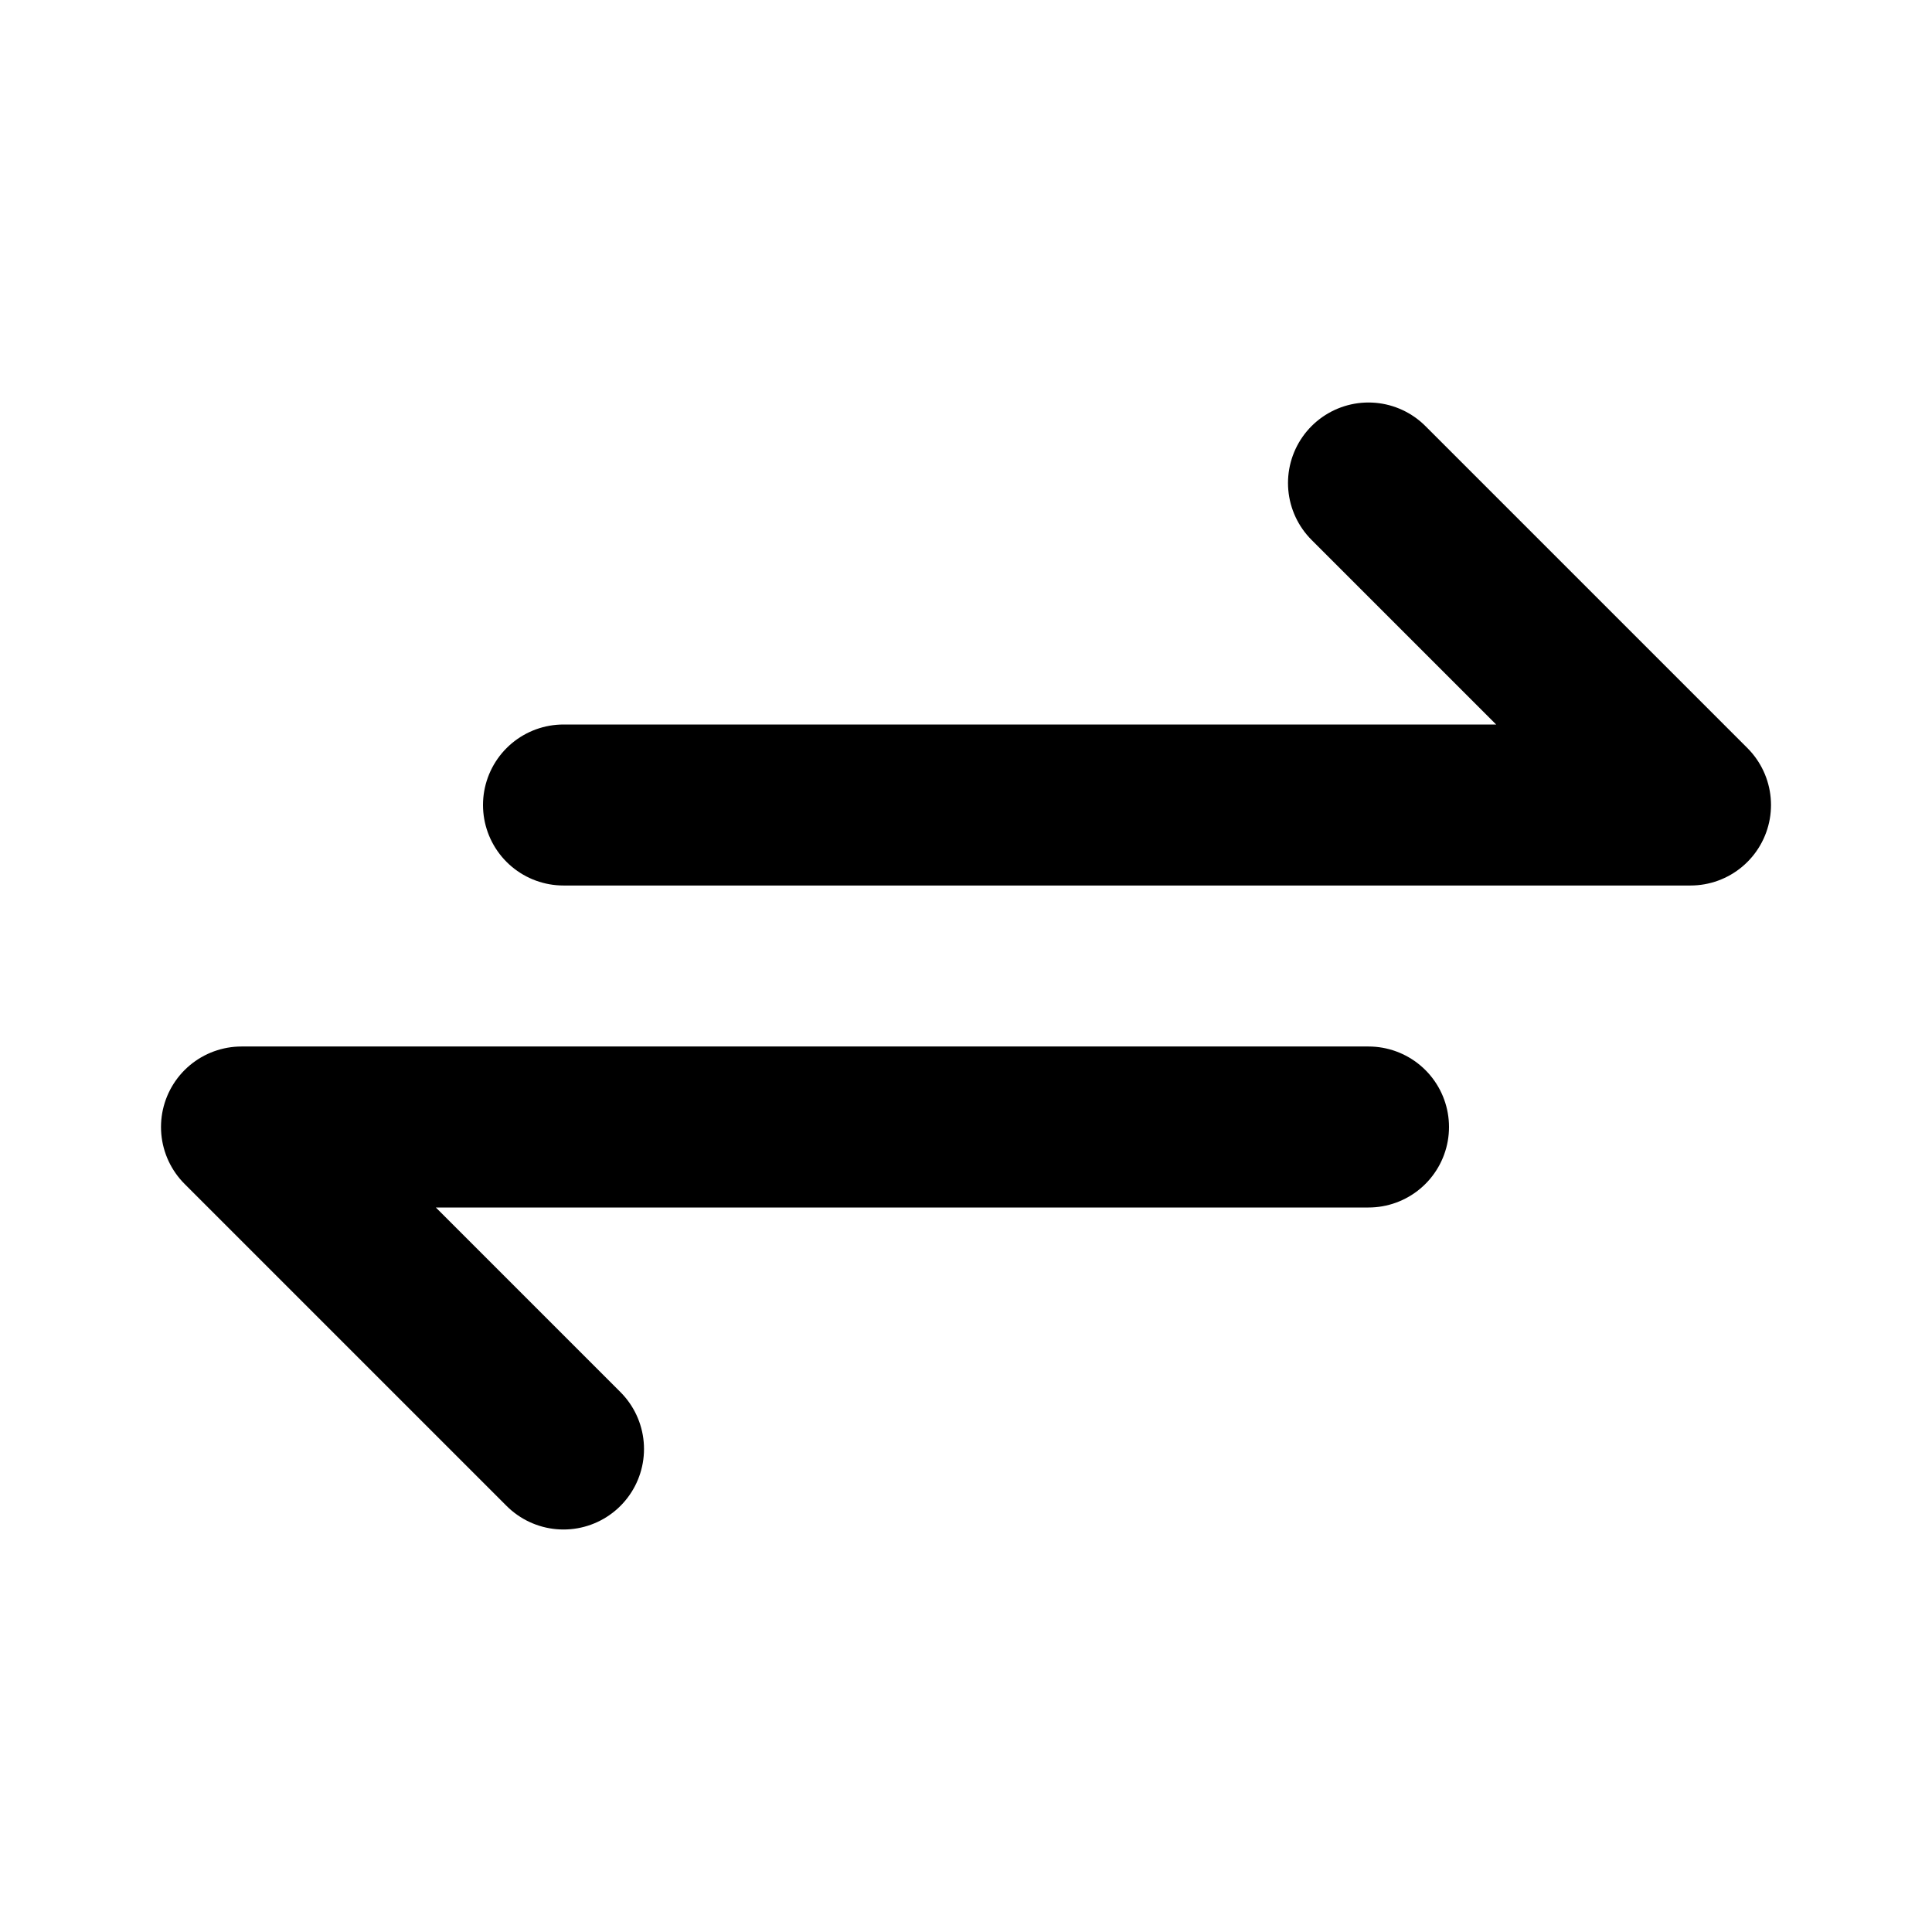
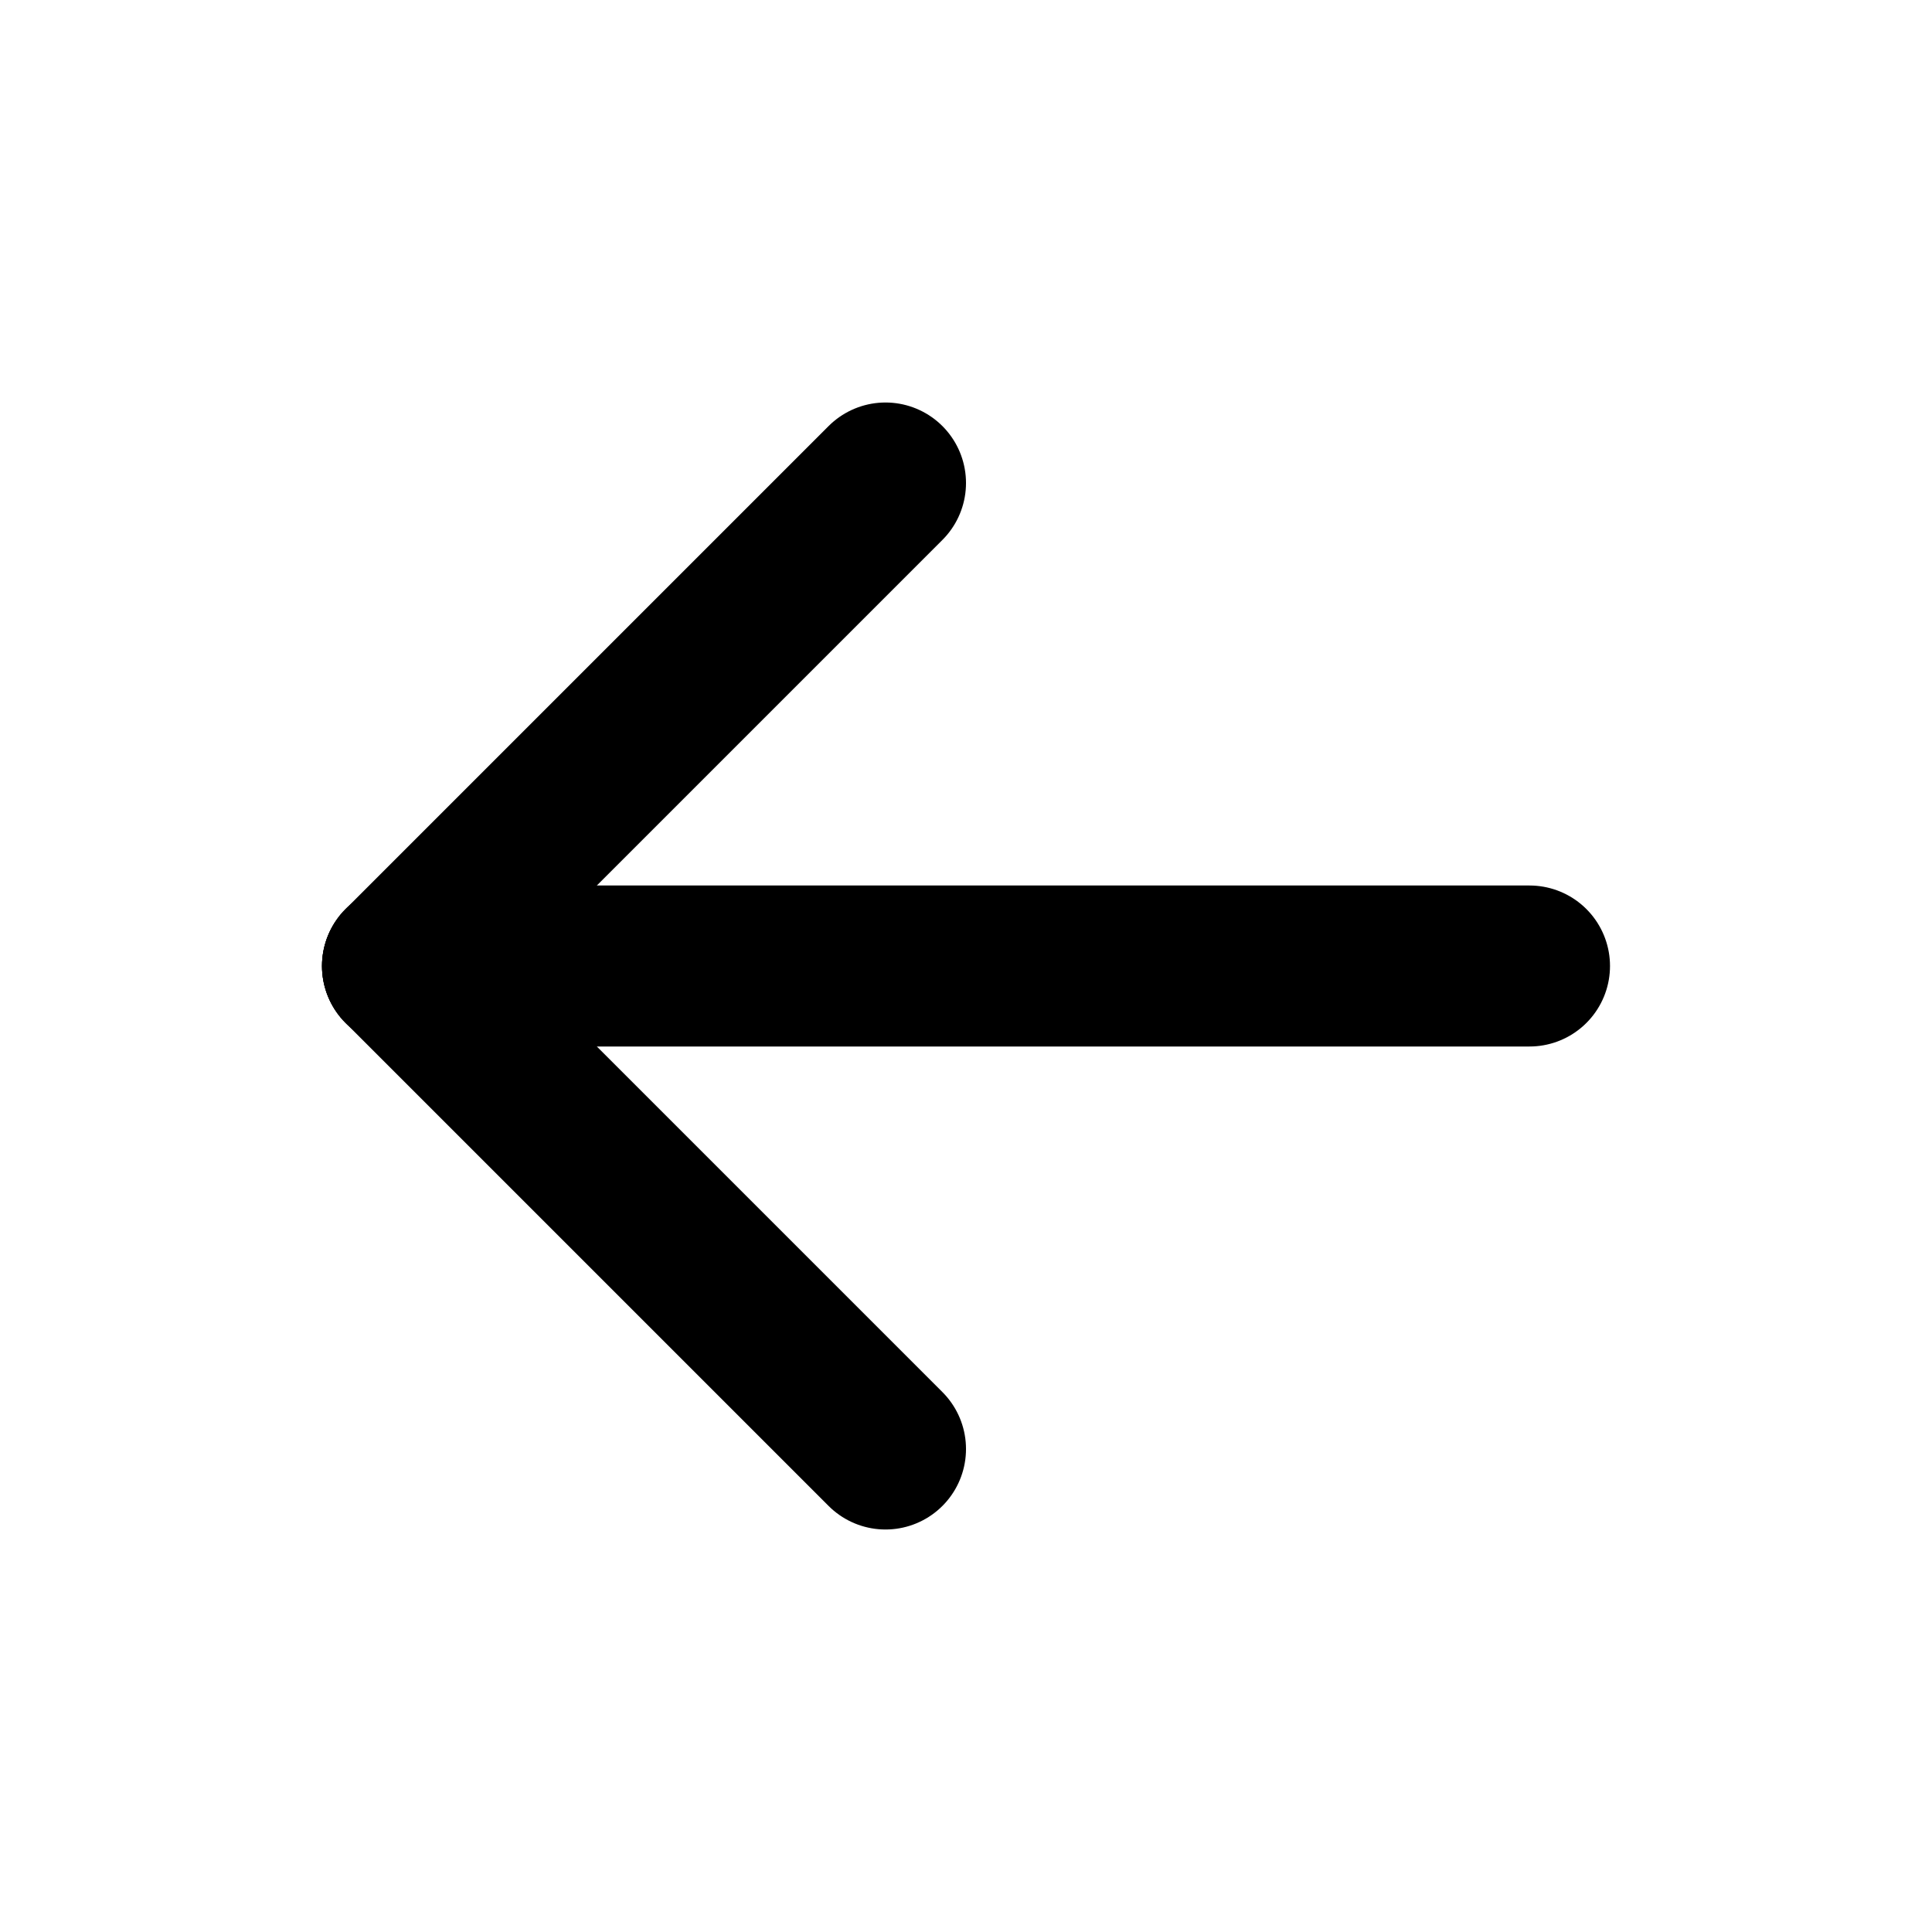
<svg xmlns="http://www.w3.org/2000/svg" width="24" height="24" viewBox="0 0 24 24" fill="none" stroke="currentColor" stroke-width="2" stroke-linecap="round" stroke-linejoin="round">
-   <path d="M7 10h14l-4 -4" />
-   <path d="M17 14h-14l4 4" />
+   <path d="M5 12l14 0" />
+   <path d="M5 12l6 6" />
+   <path d="M5 12l6 -6" />
</svg>
